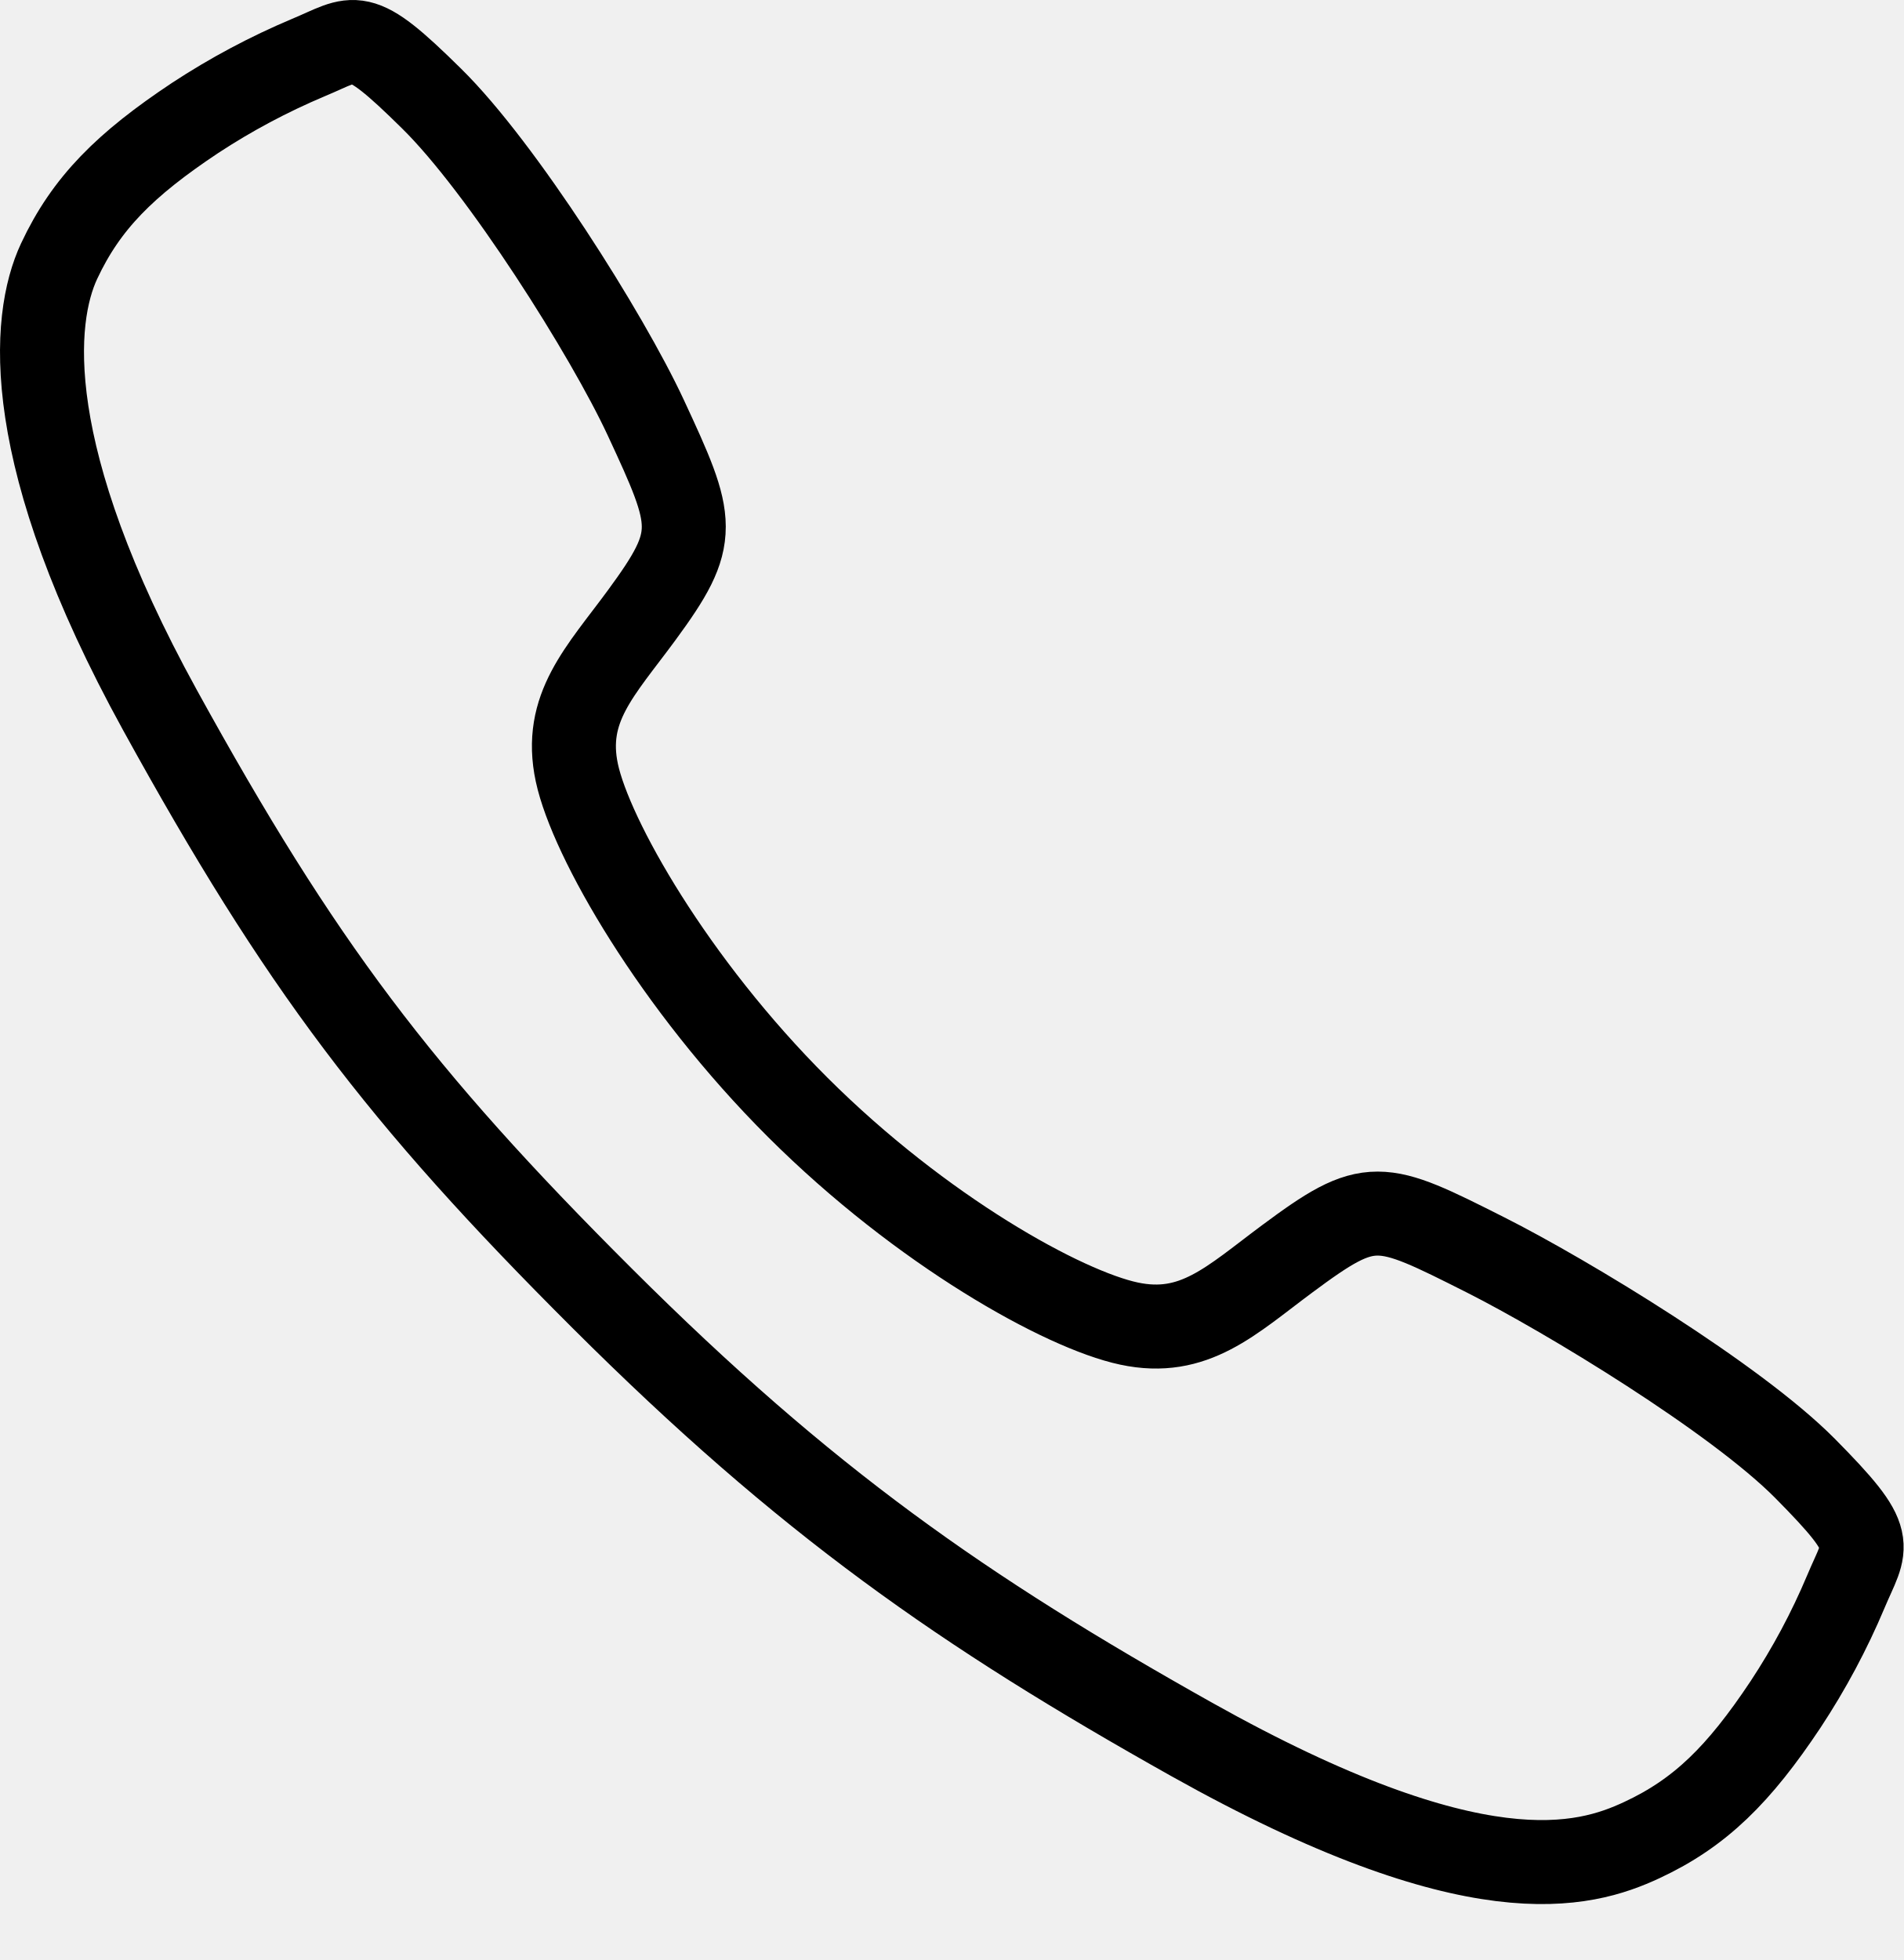
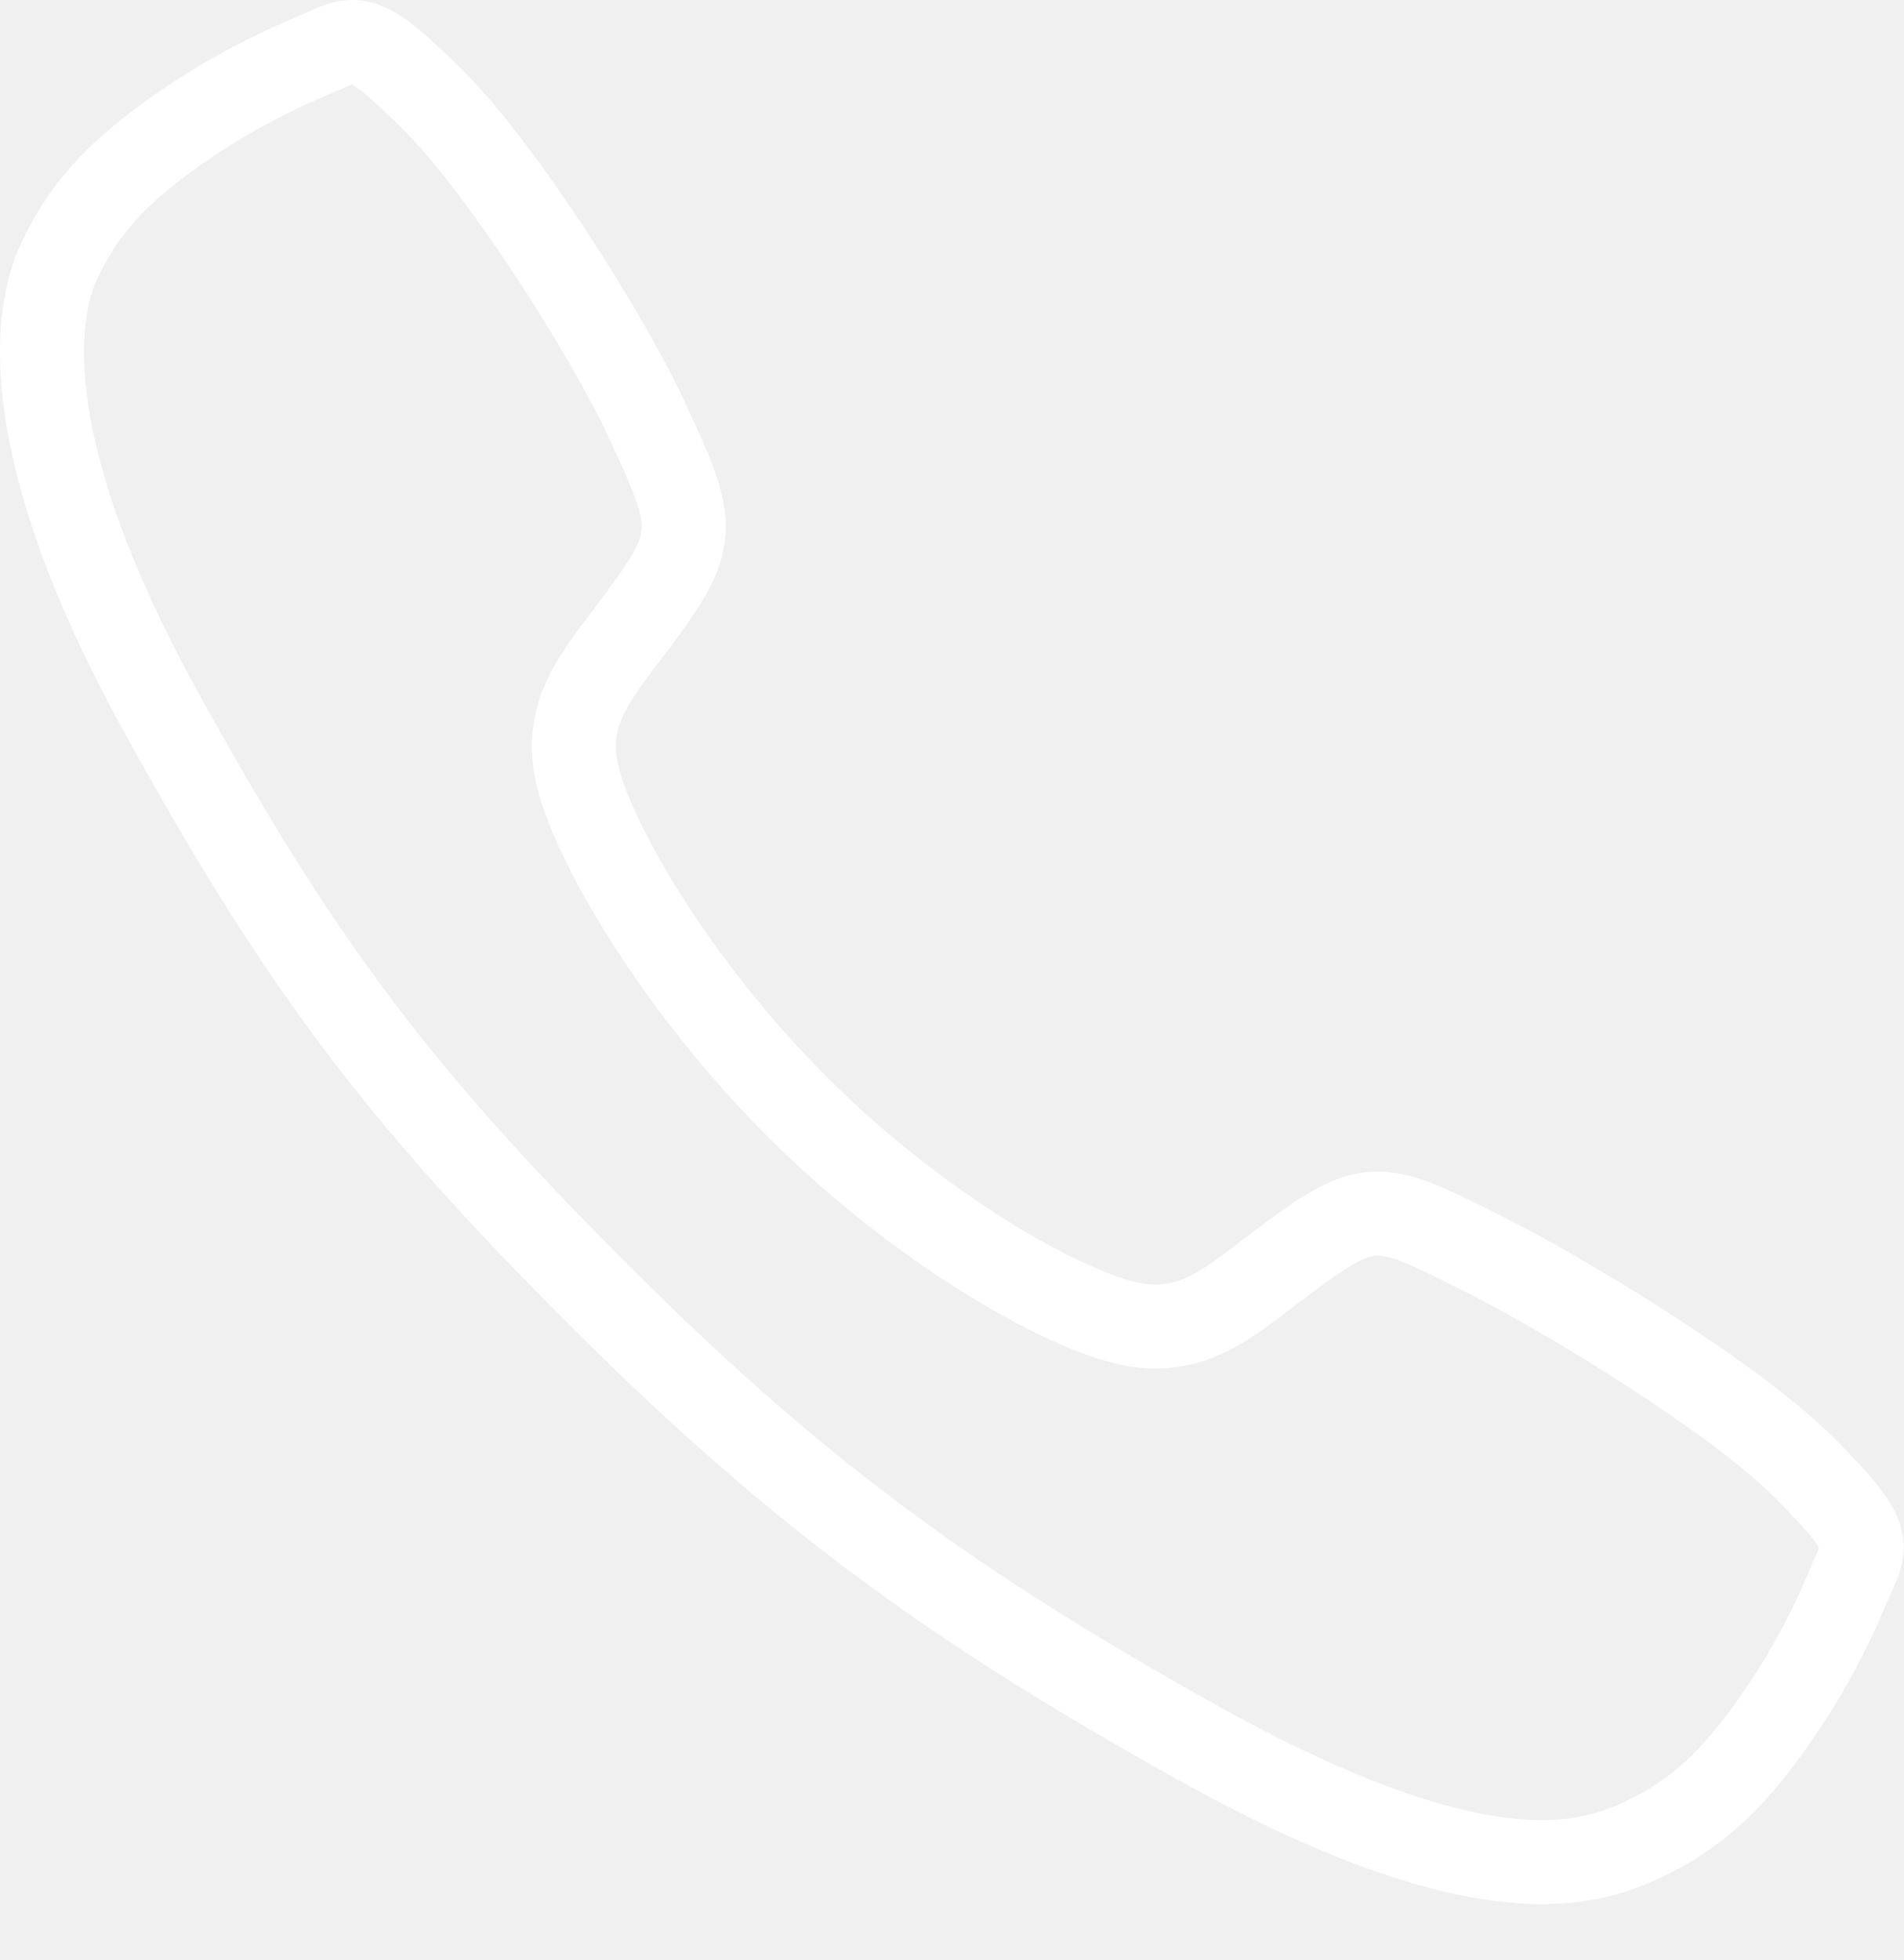
<svg xmlns="http://www.w3.org/2000/svg" width="34" height="35" viewBox="0 0 34 35" fill="none">
-   <path d="M32.235 26.218C30.994 24.968 27.989 23.144 26.532 22.409C24.633 21.452 24.477 21.374 22.985 22.483C21.989 23.223 21.328 23.884 20.163 23.635C18.998 23.387 16.467 21.986 14.25 19.776C12.034 17.567 10.552 14.962 10.303 13.801C10.054 12.64 10.725 11.987 11.458 10.989C12.491 9.583 12.413 9.348 11.53 7.45C10.842 5.973 8.965 2.997 7.71 1.762C6.368 0.437 6.368 0.671 5.503 1.03C4.799 1.327 4.123 1.687 3.485 2.106C2.235 2.937 1.541 3.626 1.056 4.663C0.571 5.7 0.353 8.13 2.858 12.682C5.364 17.233 7.122 19.561 10.76 23.189C14.398 26.817 17.196 28.768 21.286 31.062C26.345 33.895 28.286 33.343 29.325 32.858C30.365 32.374 31.058 31.687 31.89 30.437C32.311 29.799 32.672 29.125 32.968 28.421C33.329 27.559 33.563 27.559 32.235 26.218Z" stroke="black" stroke-width="1.5" stroke-miterlimit="10" />
+   <path d="M32.235 26.218C30.994 24.968 27.989 23.144 26.532 22.409C24.633 21.452 24.477 21.374 22.985 22.483C21.989 23.223 21.328 23.884 20.163 23.635C18.998 23.387 16.467 21.986 14.25 19.776C12.034 17.567 10.552 14.962 10.303 13.801C10.054 12.64 10.725 11.987 11.458 10.989C12.491 9.583 12.413 9.348 11.53 7.45C10.842 5.973 8.965 2.997 7.71 1.762C6.368 0.437 6.368 0.671 5.503 1.03C4.799 1.327 4.123 1.687 3.485 2.106C2.235 2.937 1.541 3.626 1.056 4.663C0.571 5.7 0.353 8.13 2.858 12.682C5.364 17.233 7.122 19.561 10.76 23.189C14.398 26.817 17.196 28.768 21.286 31.062C26.345 33.895 28.286 33.343 29.325 32.858C30.365 32.374 31.058 31.687 31.89 30.437C32.311 29.799 32.672 29.125 32.968 28.421C33.329 27.559 33.563 27.559 32.235 26.218Z" stroke="white" stroke-width="1.5" stroke-miterlimit="10" />
</svg>
